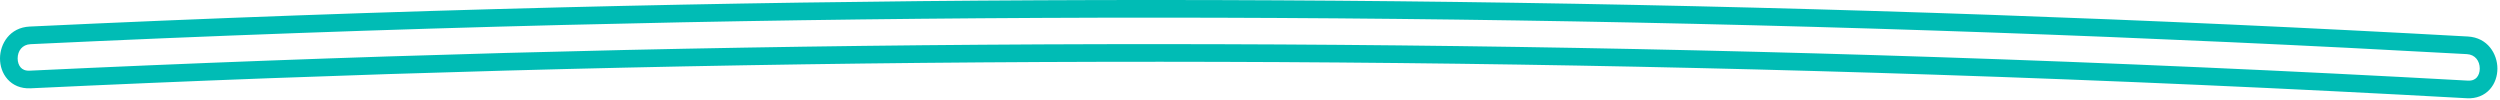
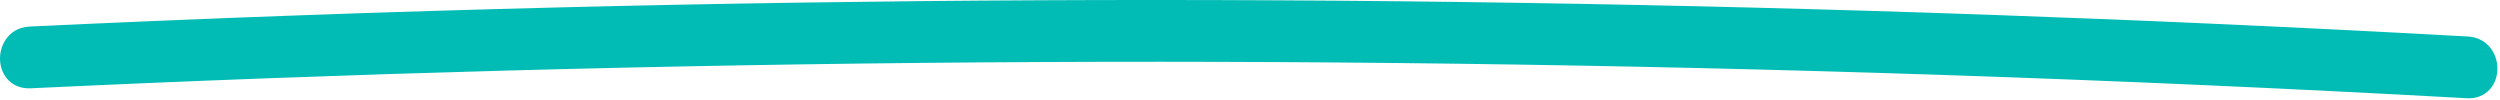
<svg xmlns="http://www.w3.org/2000/svg" width="850" height="34" viewBox="0 0 850 34" fill="none">
-   <path d="M191.399 2.486C299.353 -0.194 407.36 -0.708 515.333 0.947C623.306 2.602 731.243 6.436 839.062 12.41C845.843 12.786 849.114 18.377 849.119 23.302C849.122 25.783 848.332 28.383 846.55 30.367C844.702 32.424 841.994 33.582 838.731 33.401H838.73C778.396 30.058 718.024 27.378 657.63 25.386C549.785 21.827 441.87 20.434 333.969 21.207C226.058 21.98 118.165 24.932 10.371 30.023C10.35 30.024 10.328 30.024 10.307 30.024C7.068 30.16 4.389 28.985 2.561 26.935C0.784 24.944 -0.005 22.343 1.95778e-05 19.861C0.009 14.932 3.294 9.35 10.087 9.029C70.497 6.176 130.94 3.988 191.399 2.486ZM515.241 6.946C407.349 5.293 299.422 5.806 191.549 8.484C131.135 9.985 70.736 12.171 10.37 15.022C7.552 15.155 6.005 17.3 6 19.872C5.998 21.14 6.407 22.233 7.038 22.94C7.606 23.576 8.522 24.103 10.088 24.029C117.962 18.934 225.934 15.981 333.926 15.208C441.907 14.434 549.903 15.828 657.828 19.39C718.268 21.383 778.684 24.065 839.062 27.41C840.622 27.496 841.527 26.979 842.086 26.357C842.71 25.662 843.12 24.578 843.119 23.308C843.117 20.733 841.565 18.558 838.73 18.401C730.99 12.431 623.134 8.599 515.241 6.946Z" fill="#00BCB5" />
+   <path d="M10.23 27.027C118.064 21.934 225.996 18.981 333.947 18.208C441.888 17.435 549.844 18.828 657.729 22.388C718.146 24.381 778.54 27.061 838.897 30.405C848.542 30.939 848.512 15.938 838.897 15.405C731.117 9.434 623.22 5.601 515.287 3.947C407.354 2.293 299.387 2.807 191.474 5.486C131.037 6.987 70.617 9.174 10.229 12.026C0.618 12.48 0.563 27.482 10.229 27.026L10.23 27.027Z" fill="#00BCB5" />
+   <path d="M191.399 2.486C299.353 -0.194 407.36 -0.708 515.333 0.947C623.306 2.602 731.243 6.436 839.062 12.41C845.843 12.786 849.114 18.377 849.119 23.302C849.122 25.783 848.332 28.383 846.55 30.367C844.702 32.424 841.994 33.582 838.731 33.401C778.396 30.058 718.024 27.378 657.63 25.386C549.785 21.827 441.87 20.434 333.969 21.207C226.058 21.98 118.165 24.932 10.371 30.023C10.35 30.024 10.328 30.024 10.307 30.024C7.068 30.16 4.389 28.985 2.561 26.935C0.784 24.944 -0.005 22.343 1.95778e-05 19.861C0.009 14.932 3.294 9.35 10.087 9.029C70.497 6.176 130.94 3.988 191.399 2.486ZM515.241 6.946C407.349 5.293 299.422 5.806 191.549 8.484C131.135 9.985 70.736 12.171 10.37 15.022C7.552 15.155 6.005 17.3 6 19.872C5.998 21.14 6.407 22.233 7.038 22.94C7.606 23.576 8.522 24.103 10.088 24.029C117.962 18.934 225.934 15.981 333.926 15.208C441.907 14.434 549.903 15.828 657.828 19.39C718.268 21.383 778.684 24.065 839.062 27.41C840.622 27.496 841.527 26.979 842.086 26.357C842.71 25.662 843.12 24.578 843.119 23.308C843.117 20.733 841.565 18.558 838.73 18.401C730.99 12.431 623.134 8.599 515.241 6.946Z" fill="#00BCB5" />
</svg>
